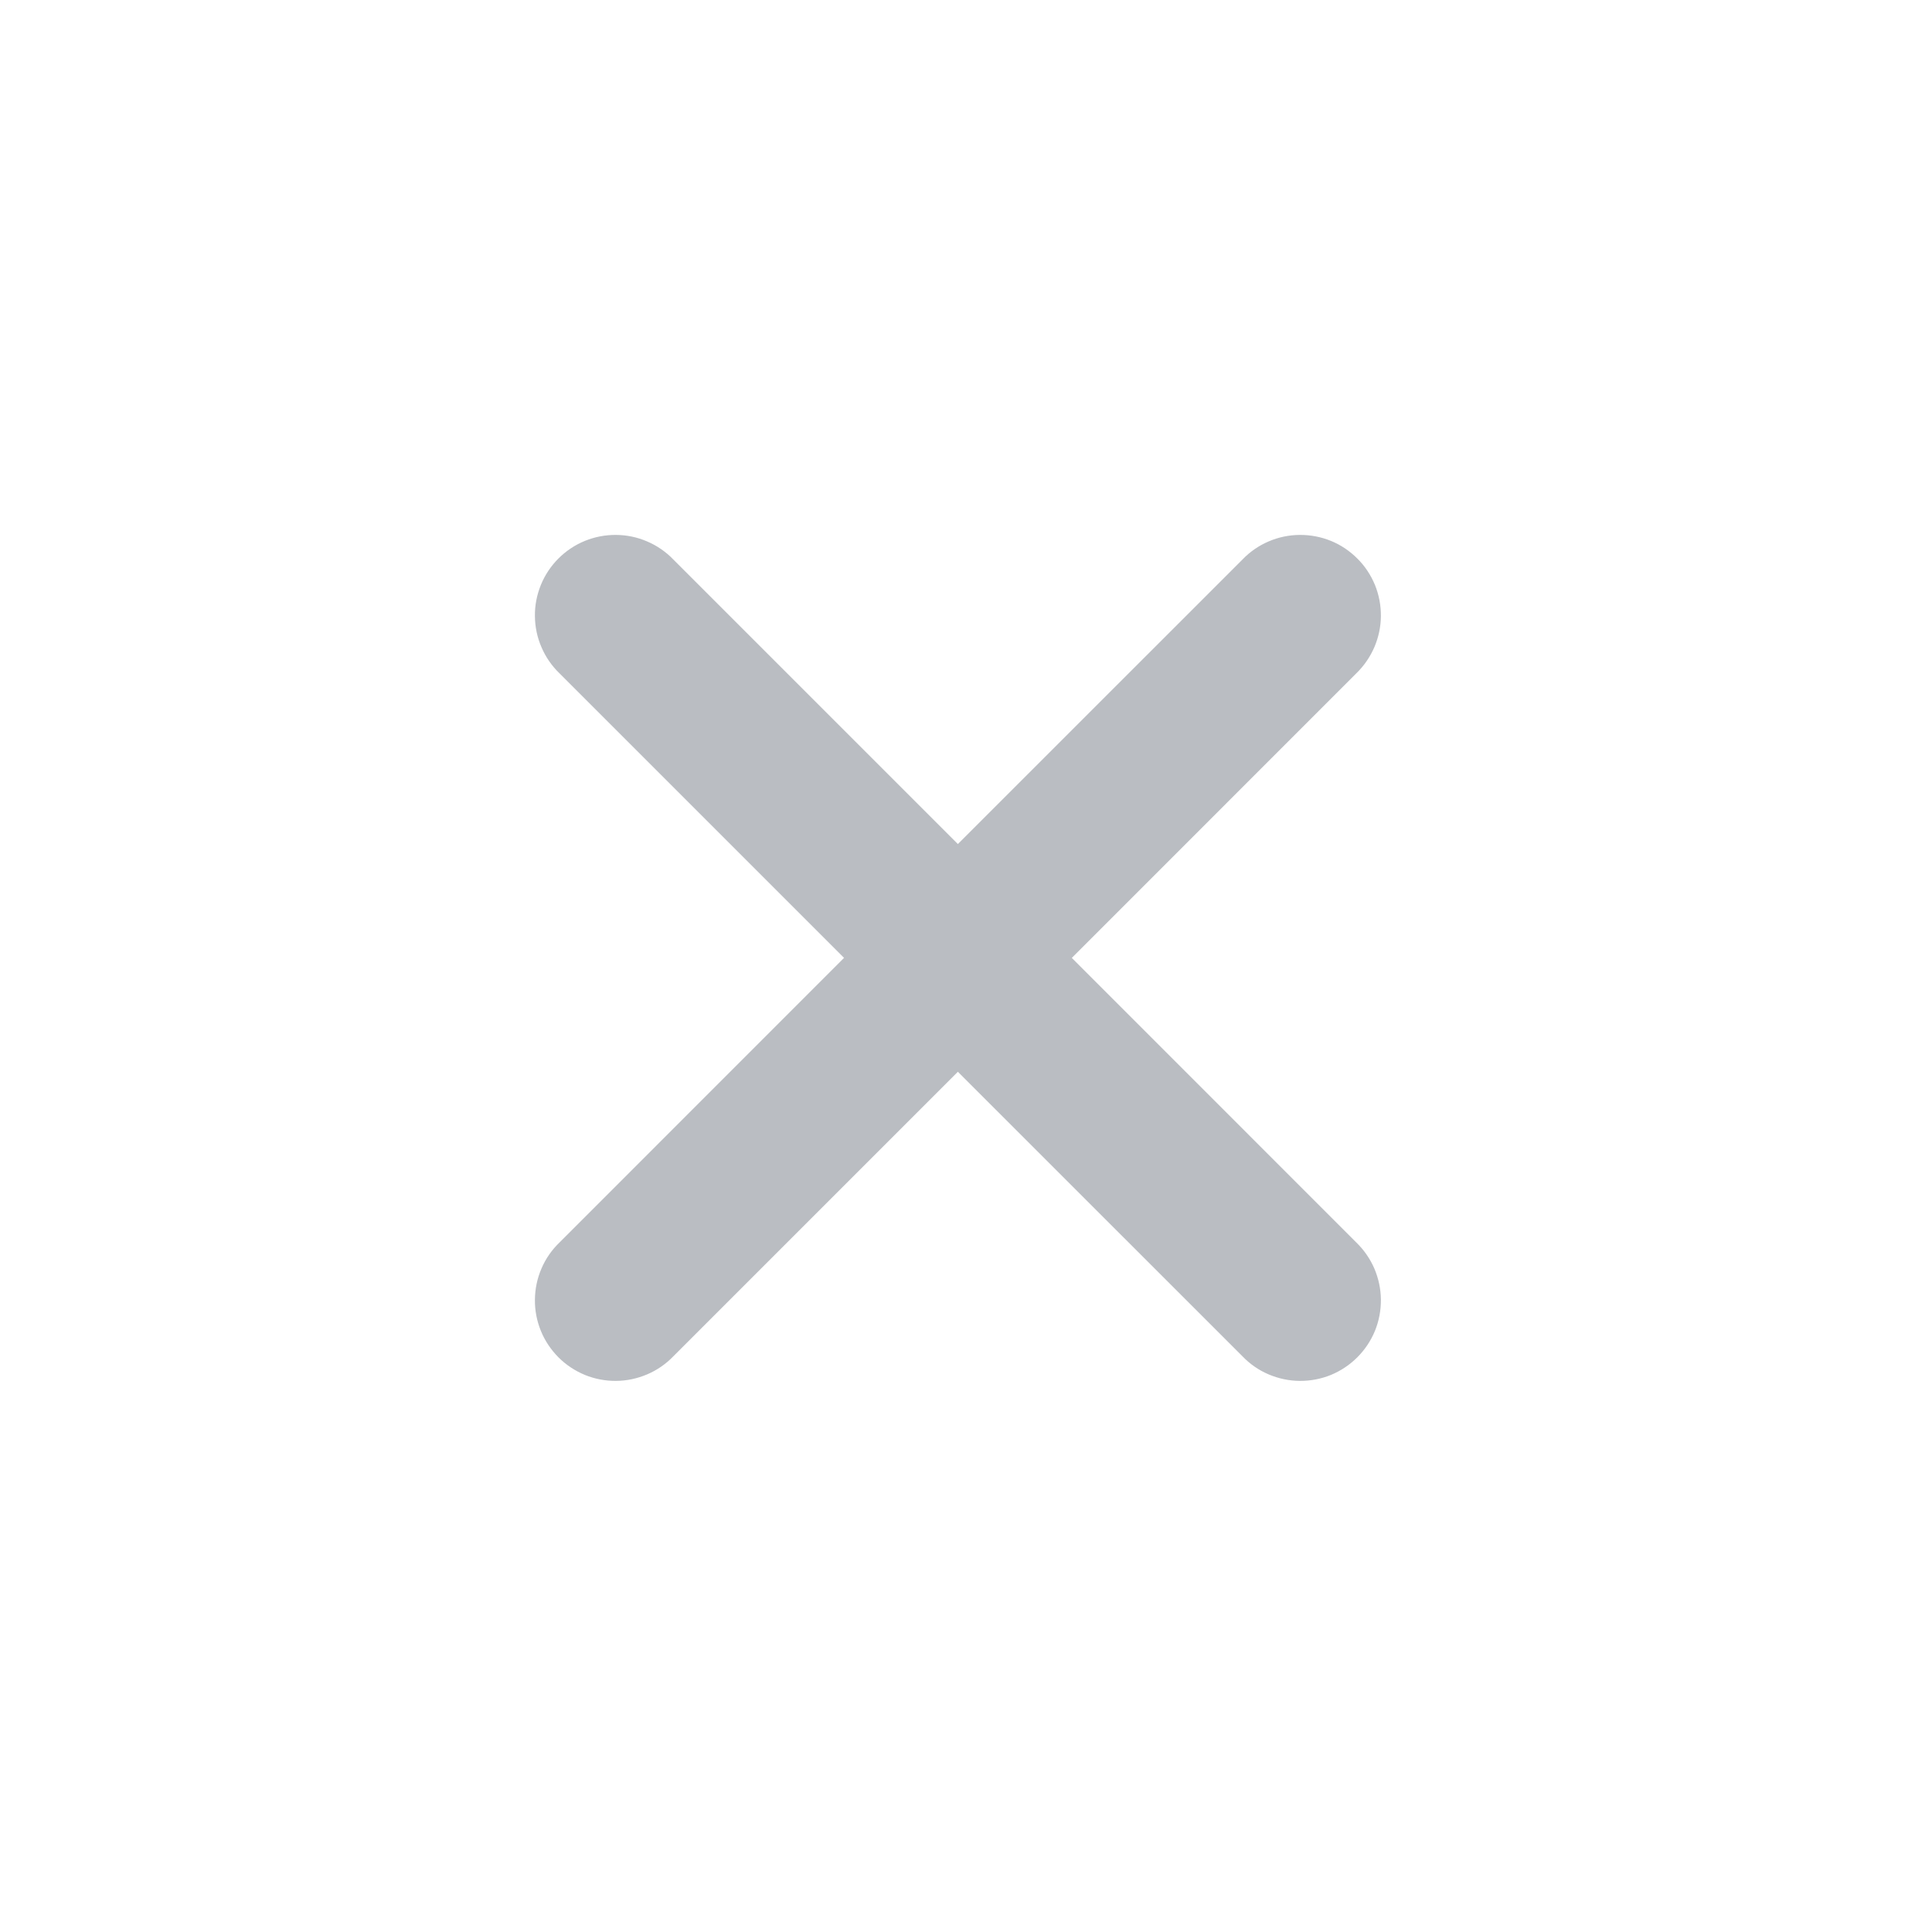
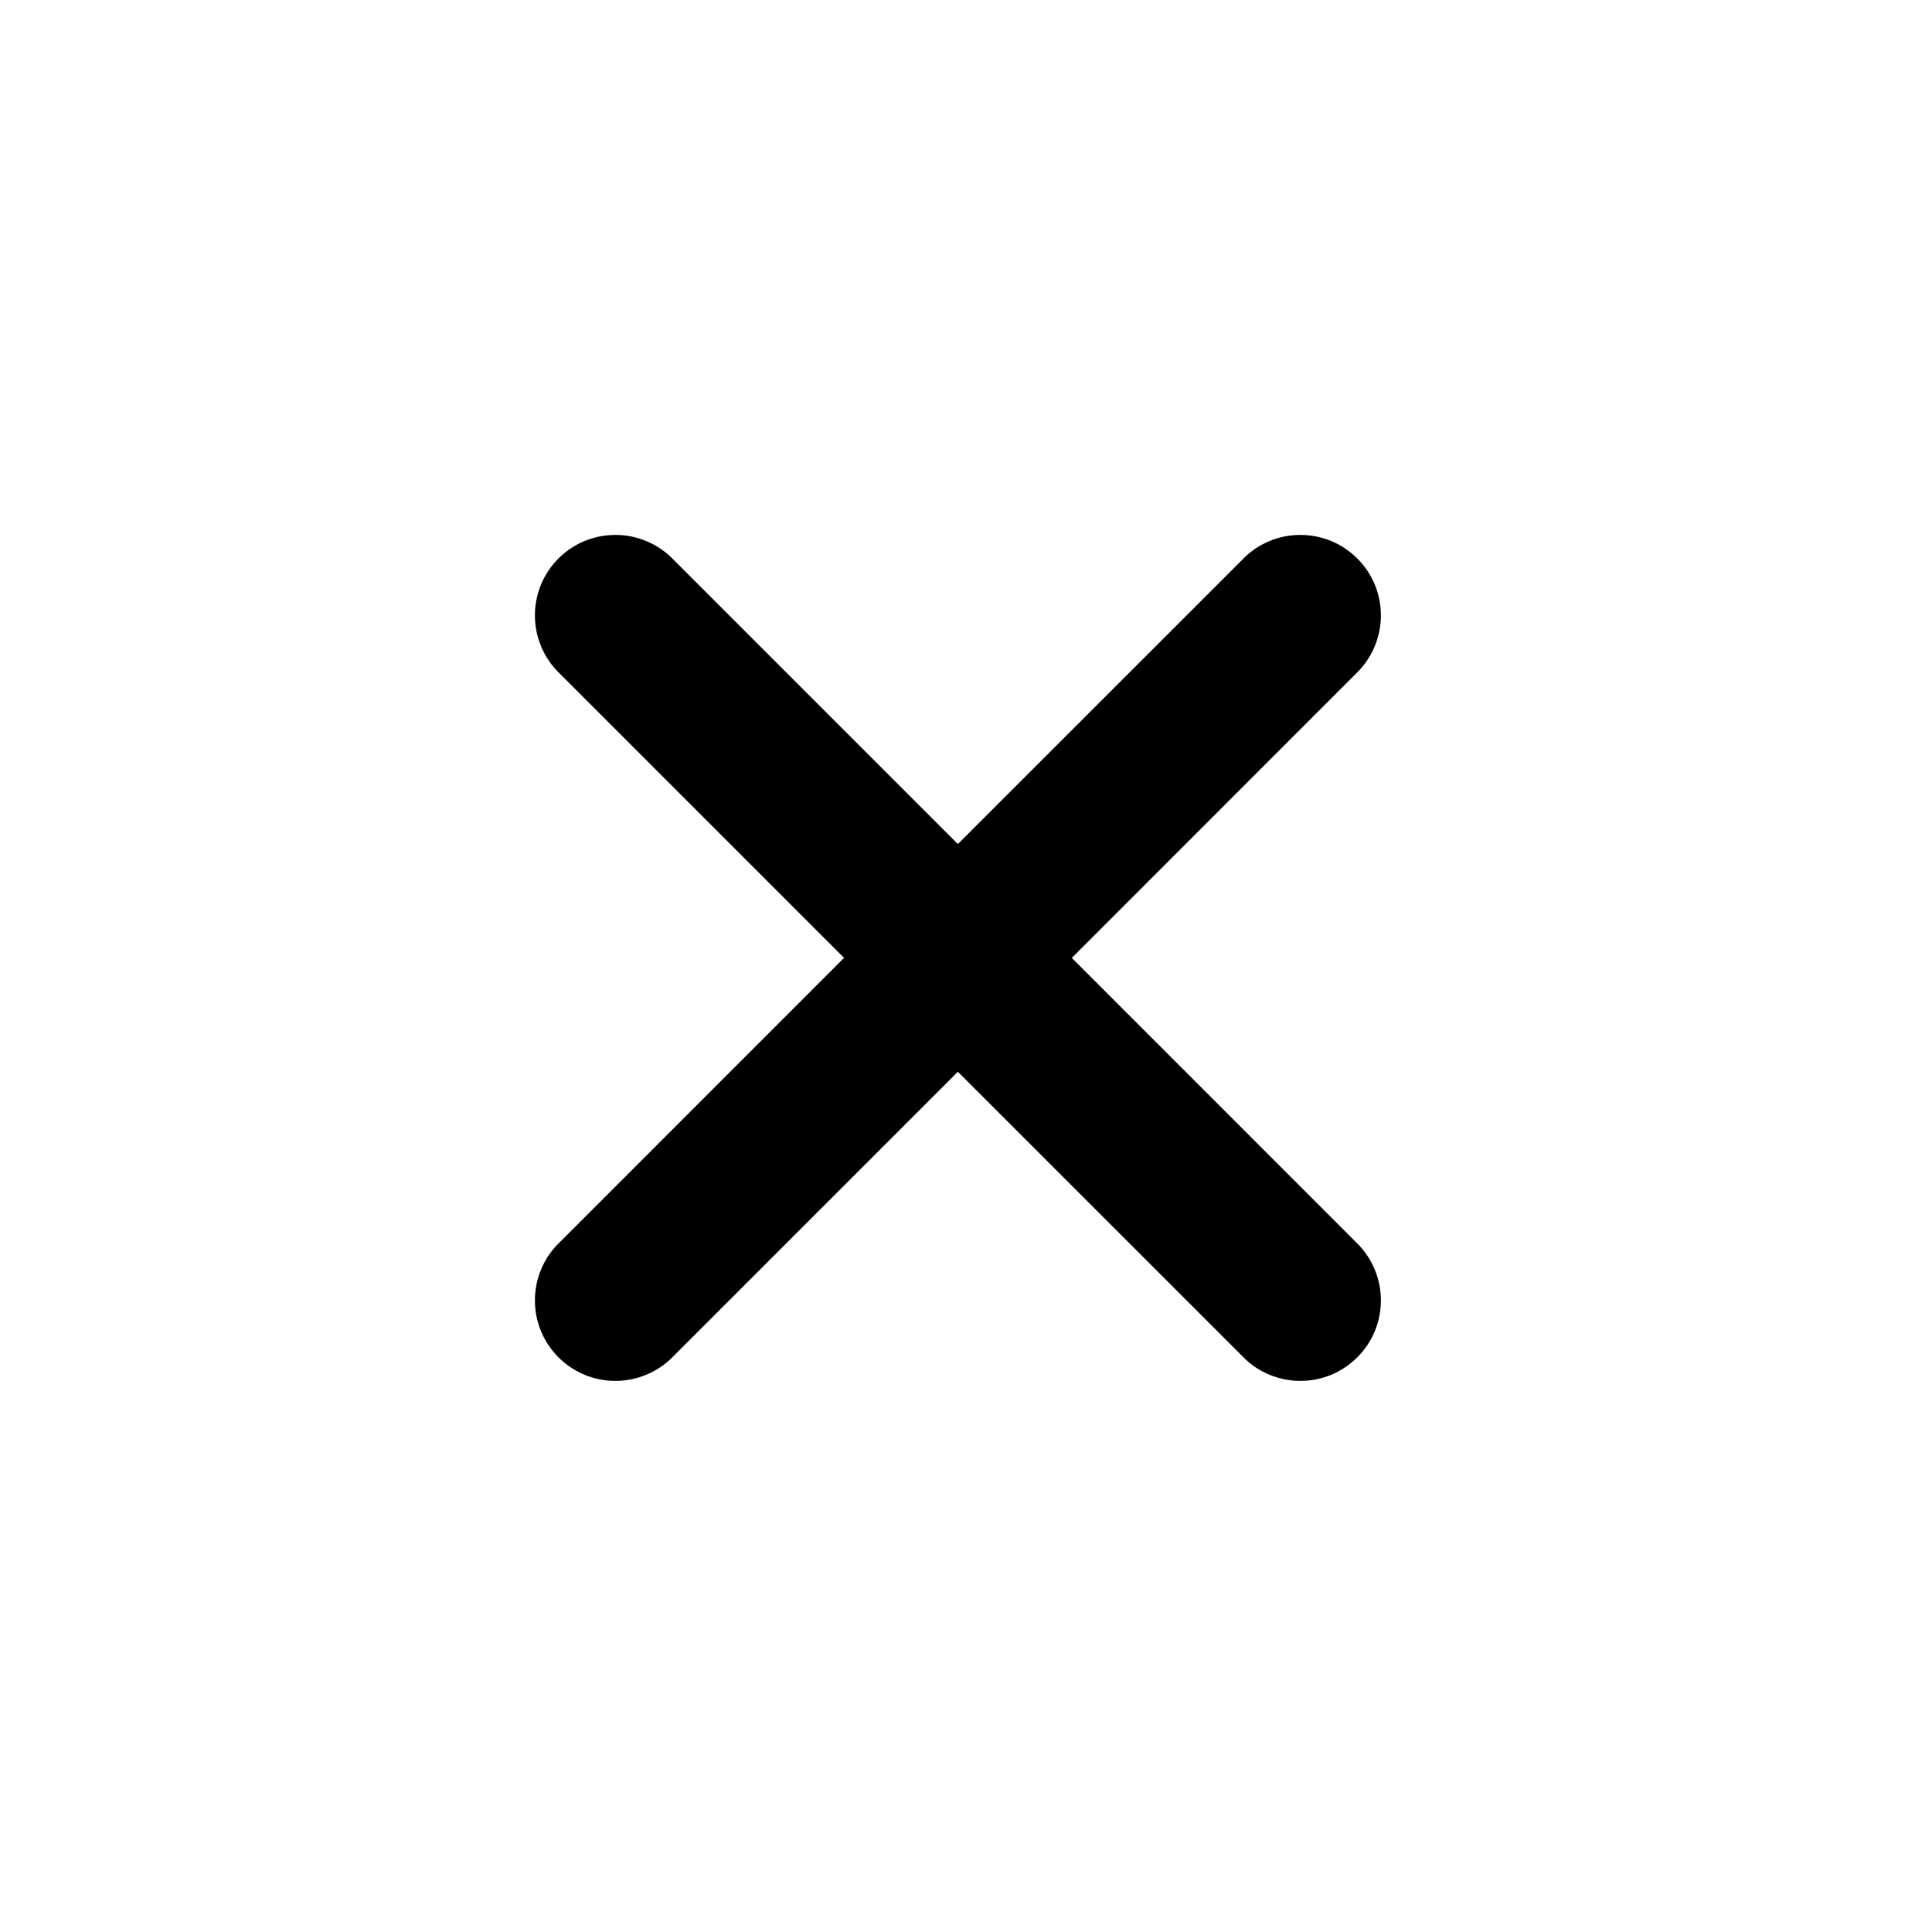
<svg xmlns="http://www.w3.org/2000/svg" width="24" height="24" viewBox="0 0 24 24" fill="none">
-   <path d="M13.314 11.9L16.849 8.364C16.944 8.272 17.02 8.161 17.073 8.039C17.125 7.917 17.153 7.786 17.154 7.653C17.155 7.521 17.13 7.389 17.08 7.266C17.029 7.143 16.955 7.031 16.861 6.938C16.767 6.844 16.656 6.769 16.533 6.719C16.41 6.669 16.278 6.644 16.145 6.645C16.013 6.646 15.881 6.673 15.759 6.726C15.637 6.778 15.527 6.854 15.435 6.95L11.899 10.485L8.364 6.95C8.272 6.854 8.161 6.778 8.039 6.726C7.917 6.673 7.786 6.646 7.653 6.645C7.52 6.644 7.389 6.669 7.266 6.719C7.143 6.769 7.031 6.844 6.937 6.938C6.844 7.031 6.769 7.143 6.719 7.266C6.669 7.389 6.643 7.521 6.645 7.653C6.646 7.786 6.673 7.917 6.726 8.039C6.778 8.161 6.854 8.272 6.95 8.364L10.485 11.899L6.95 15.435C6.854 15.527 6.778 15.637 6.726 15.759C6.673 15.882 6.646 16.013 6.645 16.145C6.643 16.278 6.669 16.41 6.719 16.533C6.769 16.656 6.844 16.767 6.937 16.861C7.031 16.955 7.143 17.029 7.266 17.08C7.389 17.13 7.52 17.155 7.653 17.154C7.786 17.153 7.917 17.125 8.039 17.073C8.161 17.021 8.272 16.945 8.364 16.849L11.899 13.314L15.435 16.849C15.527 16.945 15.637 17.021 15.759 17.073C15.881 17.125 16.013 17.153 16.145 17.154C16.278 17.155 16.41 17.13 16.533 17.08C16.656 17.029 16.767 16.955 16.861 16.861C16.955 16.767 17.029 16.656 17.08 16.533C17.13 16.41 17.155 16.278 17.154 16.145C17.153 16.013 17.125 15.882 17.073 15.759C17.02 15.637 16.944 15.527 16.849 15.435L13.314 11.899V11.9Z" fill="#BABDC2" />
+   <path d="M13.314 11.9L16.849 8.364C16.944 8.272 17.02 8.161 17.073 8.039C17.125 7.917 17.153 7.786 17.154 7.653C17.155 7.521 17.13 7.389 17.08 7.266C17.029 7.143 16.955 7.031 16.861 6.938C16.767 6.844 16.656 6.769 16.533 6.719C16.41 6.669 16.278 6.644 16.145 6.645C16.013 6.646 15.881 6.673 15.759 6.726C15.637 6.778 15.527 6.854 15.435 6.95L11.899 10.485L8.364 6.95C8.272 6.854 8.161 6.778 8.039 6.726C7.917 6.673 7.786 6.646 7.653 6.645C7.52 6.644 7.389 6.669 7.266 6.719C7.143 6.769 7.031 6.844 6.937 6.938C6.844 7.031 6.769 7.143 6.719 7.266C6.669 7.389 6.643 7.521 6.645 7.653C6.646 7.786 6.673 7.917 6.726 8.039C6.778 8.161 6.854 8.272 6.95 8.364L10.485 11.899L6.95 15.435C6.854 15.527 6.778 15.637 6.726 15.759C6.673 15.882 6.646 16.013 6.645 16.145C6.643 16.278 6.669 16.41 6.719 16.533C6.769 16.656 6.844 16.767 6.937 16.861C7.031 16.955 7.143 17.029 7.266 17.08C7.389 17.13 7.52 17.155 7.653 17.154C7.786 17.153 7.917 17.125 8.039 17.073C8.161 17.021 8.272 16.945 8.364 16.849L11.899 13.314L15.435 16.849C15.527 16.945 15.637 17.021 15.759 17.073C15.881 17.125 16.013 17.153 16.145 17.154C16.278 17.155 16.41 17.13 16.533 17.08C16.656 17.029 16.767 16.955 16.861 16.861C16.955 16.767 17.029 16.656 17.08 16.533C17.13 16.41 17.155 16.278 17.154 16.145C17.153 16.013 17.125 15.882 17.073 15.759C17.02 15.637 16.944 15.527 16.849 15.435L13.314 11.899V11.9Z" fill="currentColor" />
</svg>
